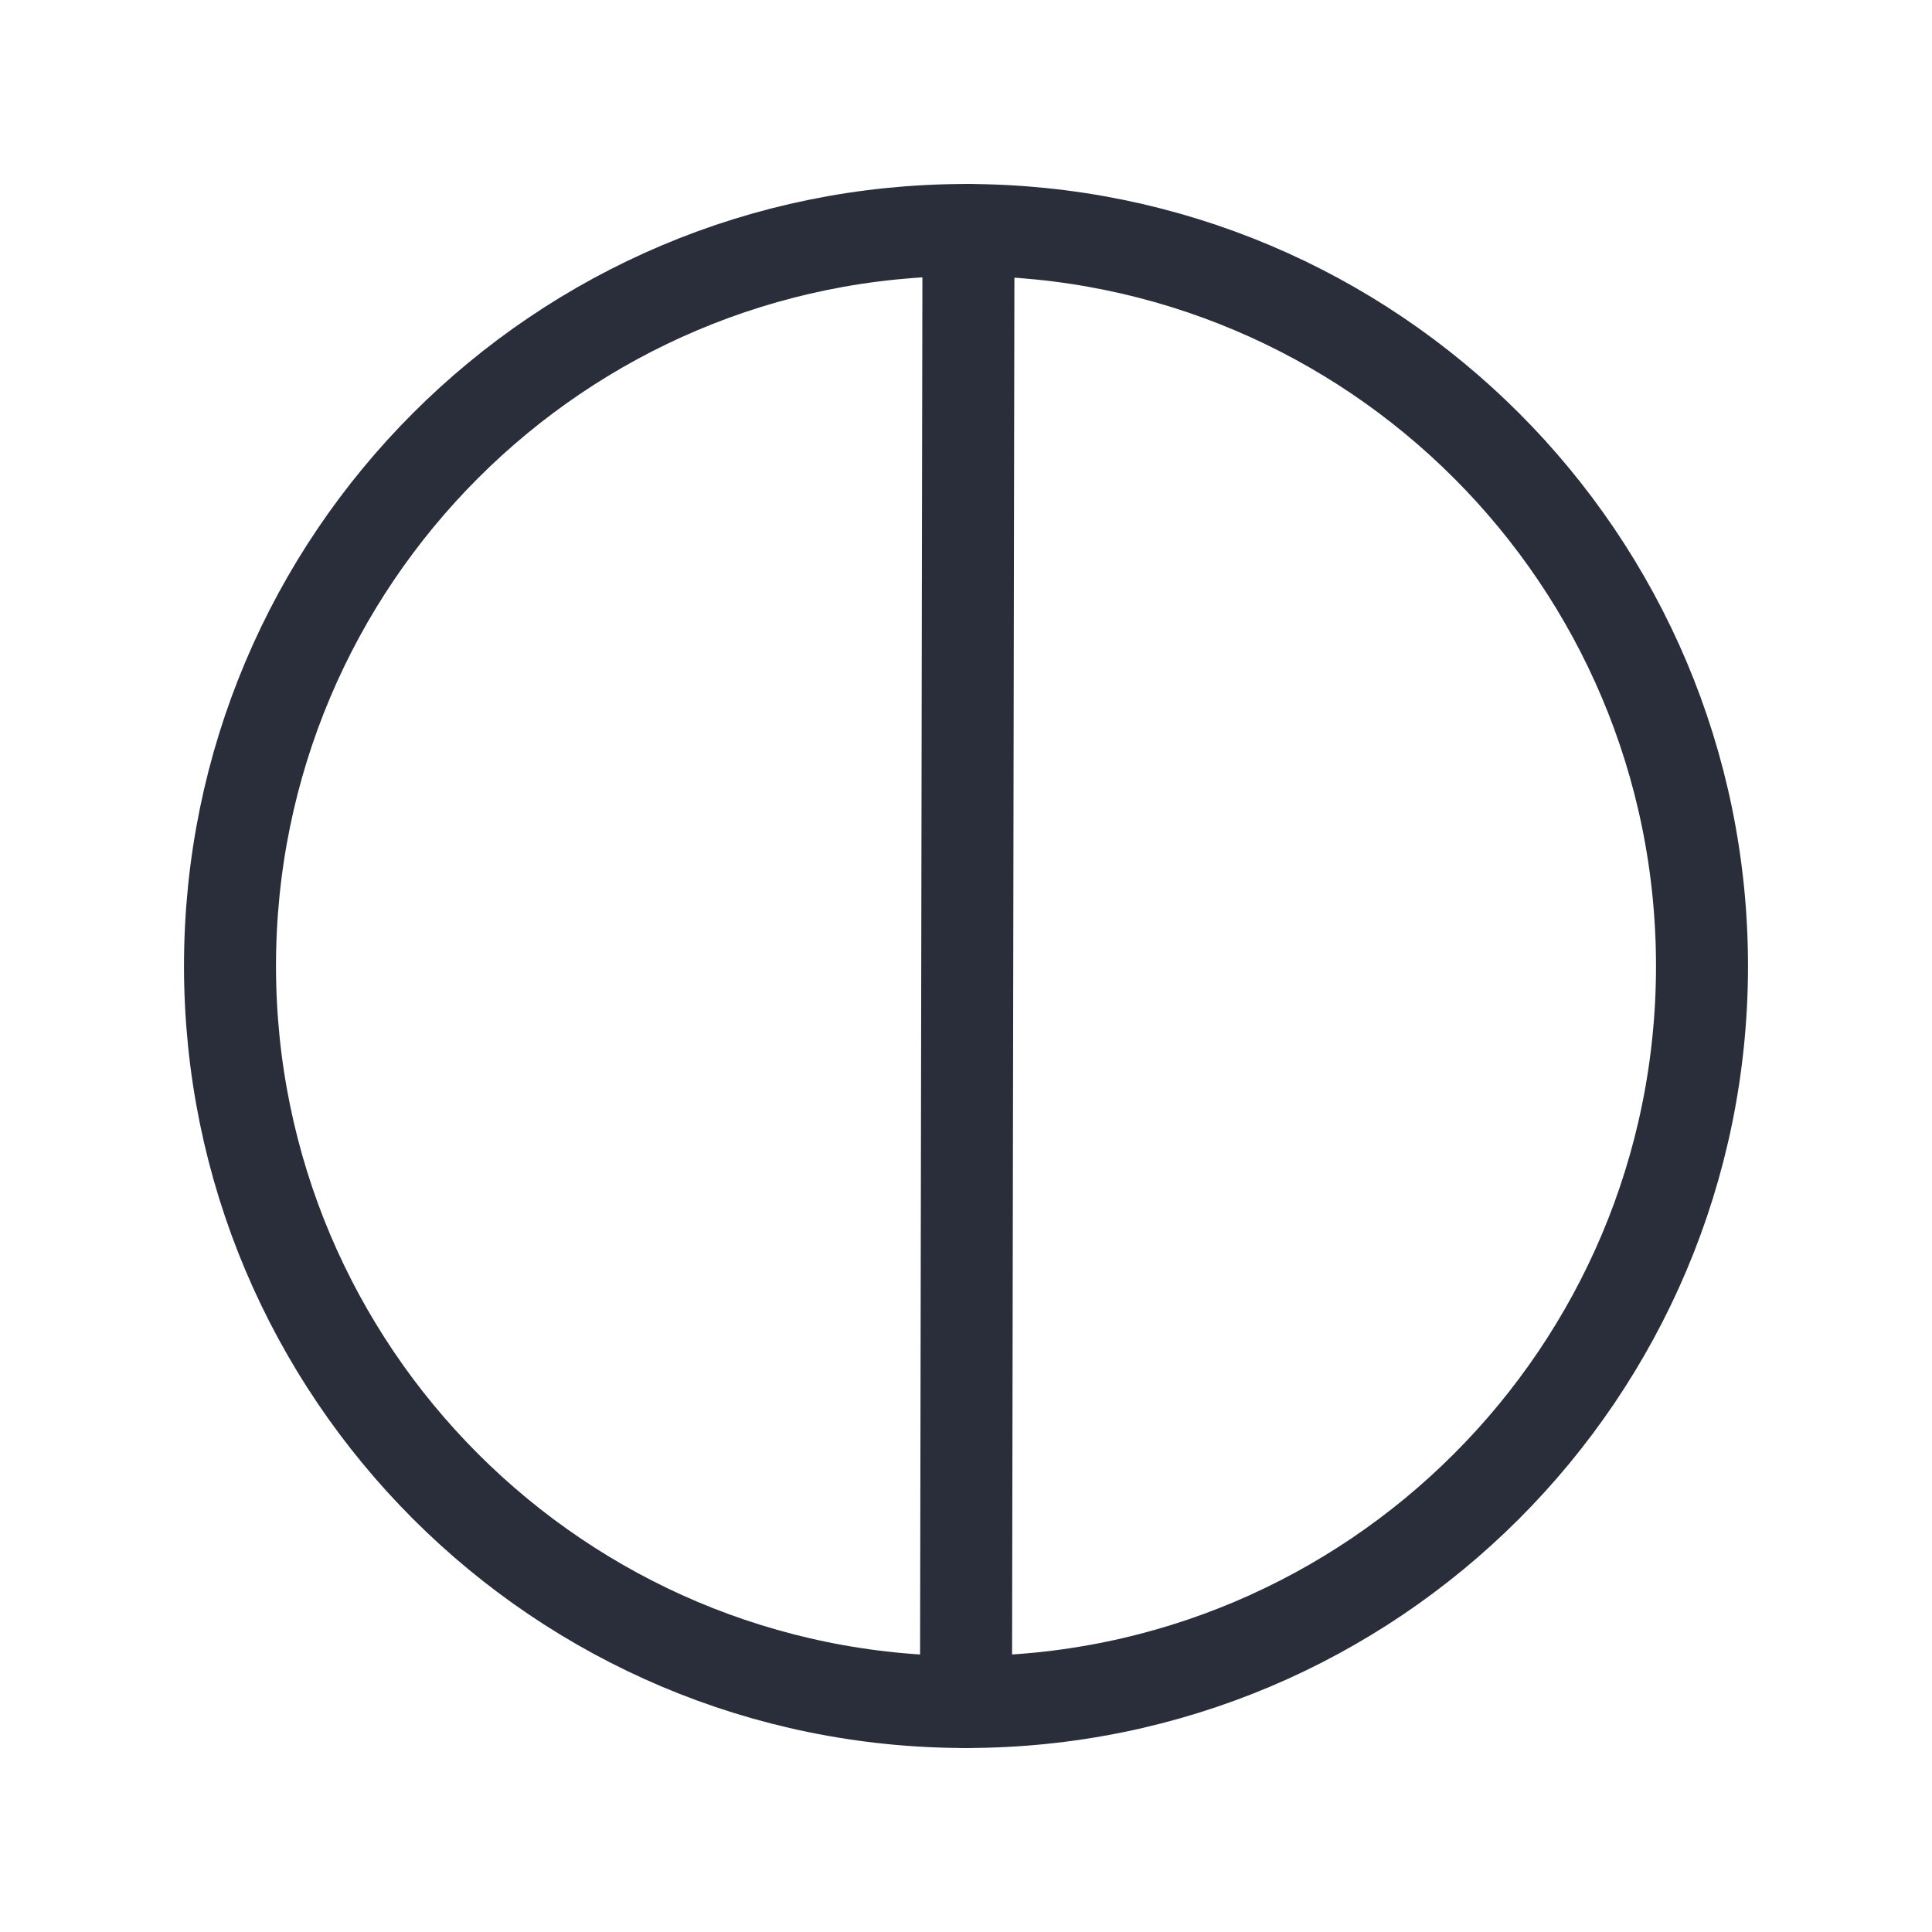
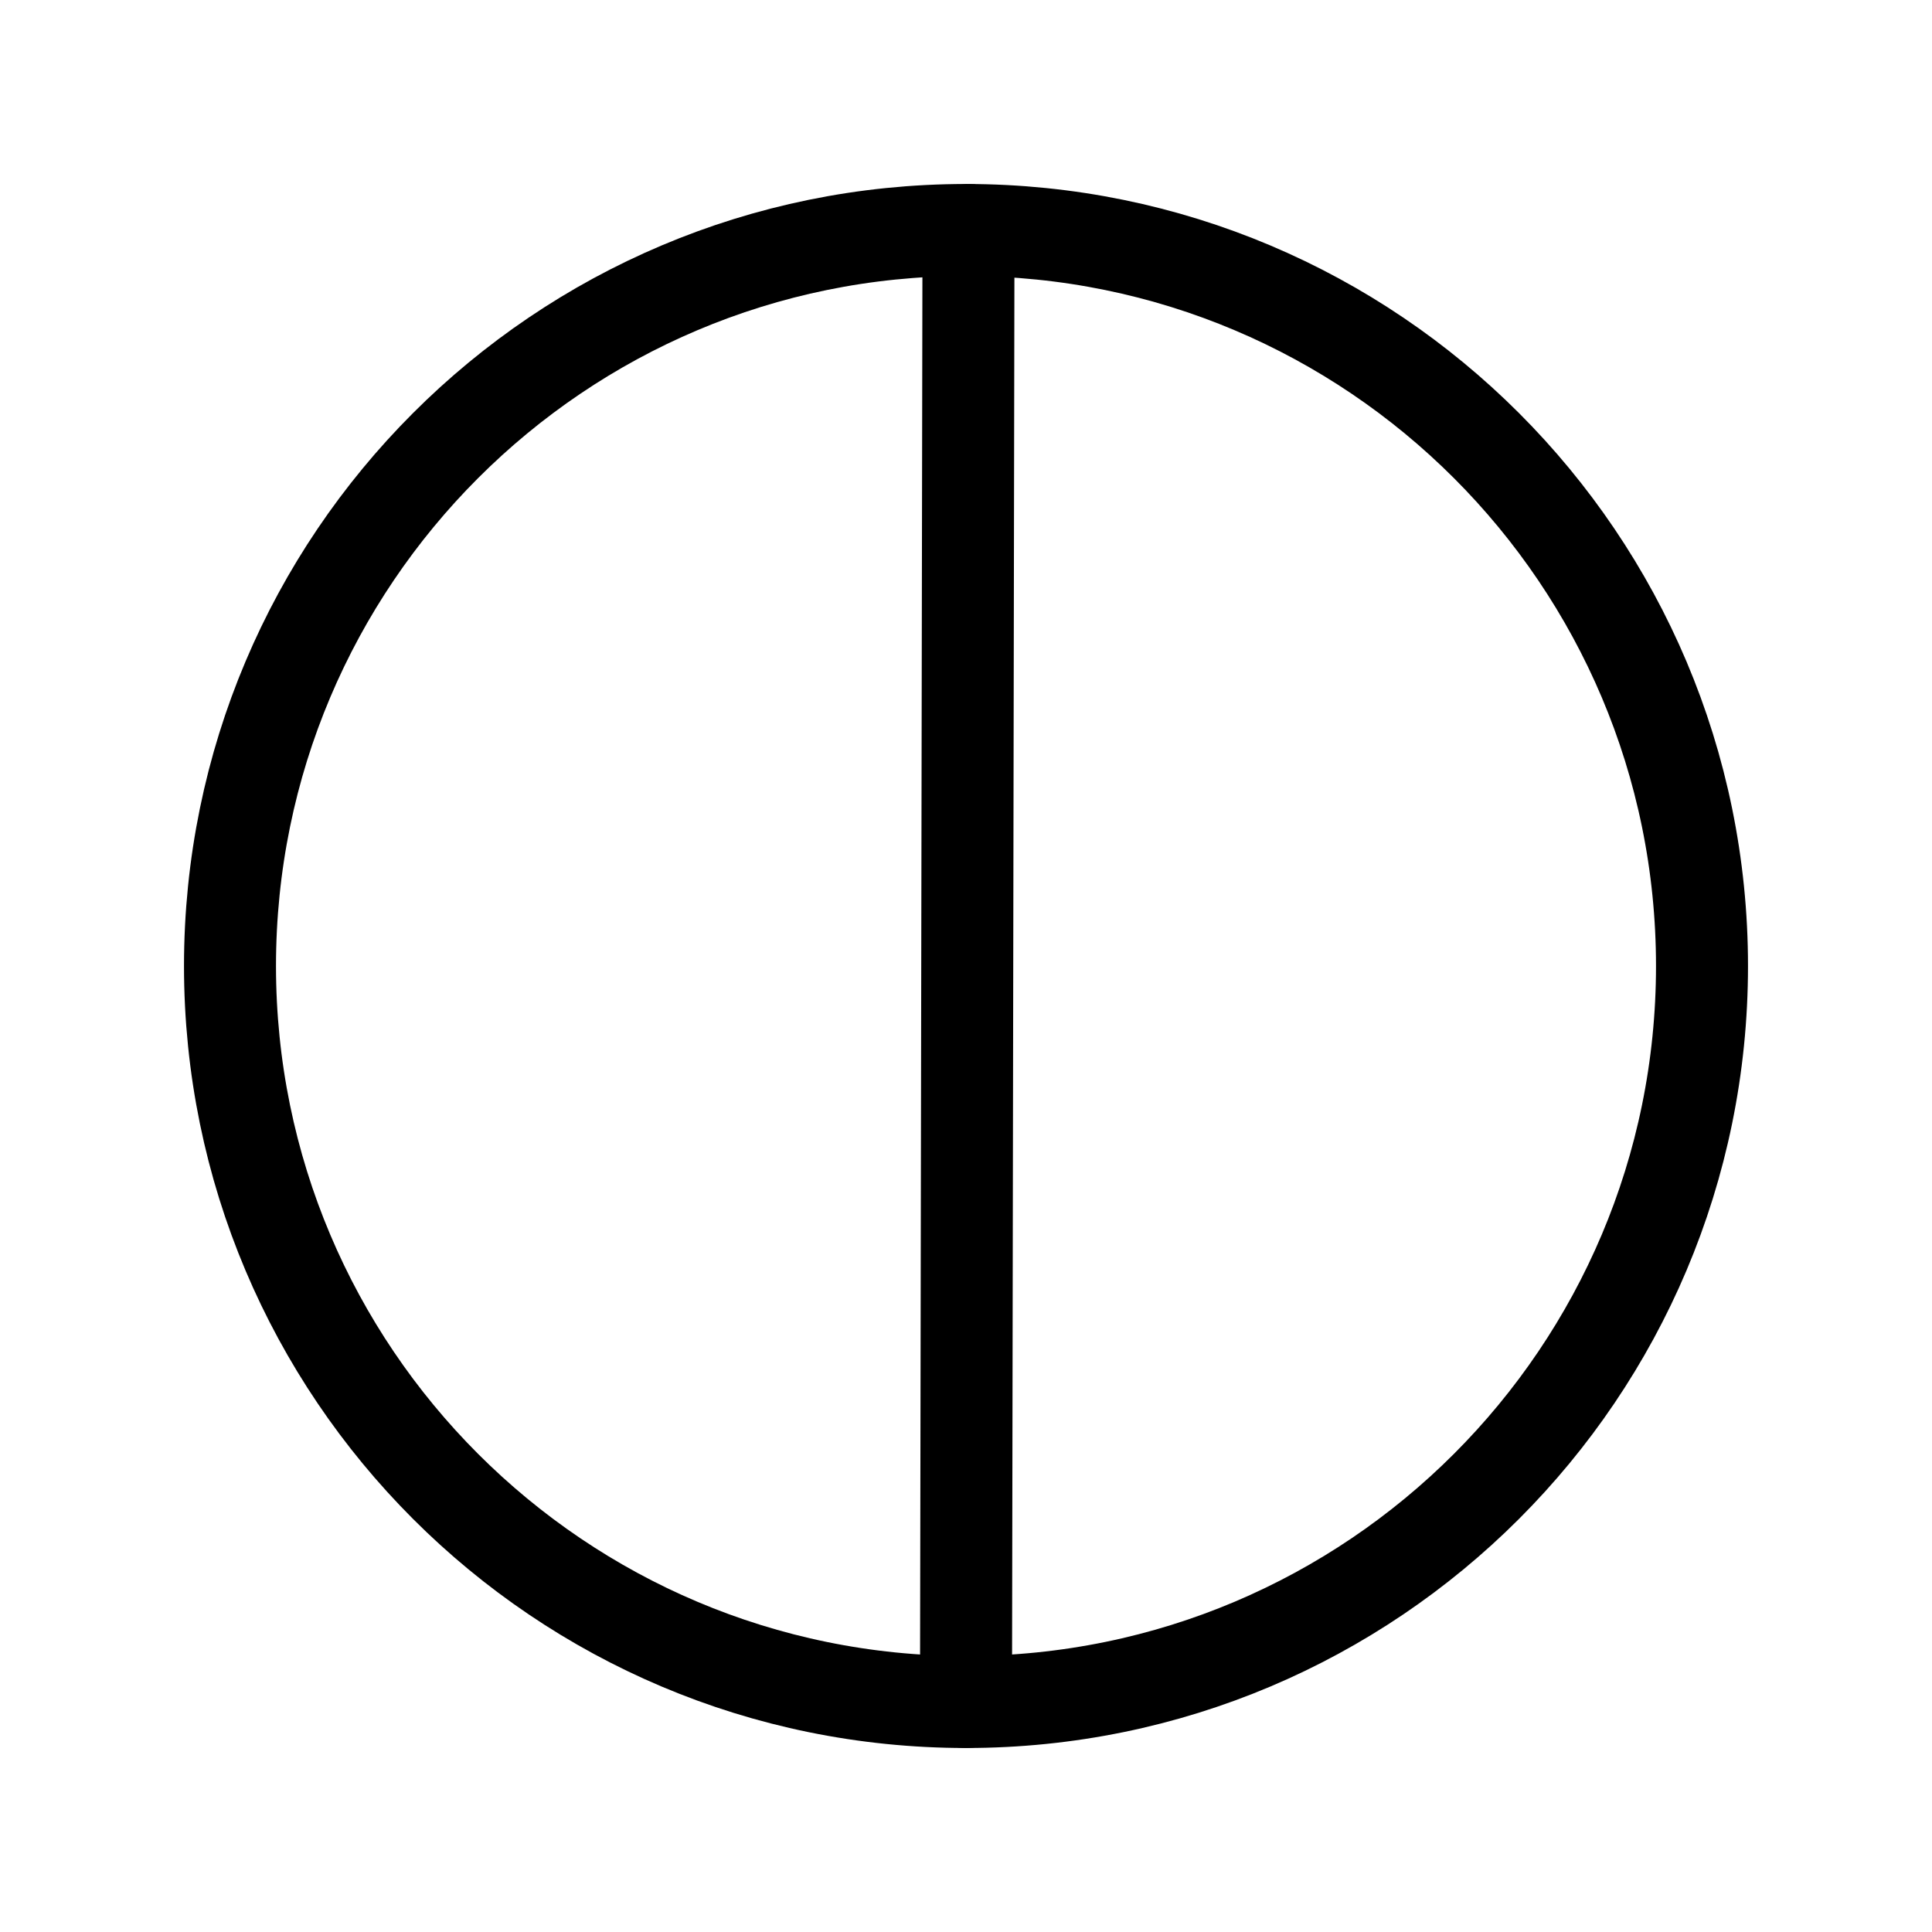
<svg xmlns="http://www.w3.org/2000/svg" height="21" viewBox="0 0 21 21" width="21">
-   <g fill="none" fill-rule="evenodd" stroke="#2a2e3b" stroke-linecap="round" stroke-linejoin="round" transform="translate(2 2)">
+   <g fill="none" fill-rule="evenodd" stroke="currentColor" stroke-linecap="round" stroke-linejoin="round" transform="translate(2 2)">
    <circle cx="8.5" cy="8.5" r="8" />
    <path d="m8.5.5.027 16" transform="matrix(-1 0 0 1 17.027 0)" />
  </g>
</svg>
